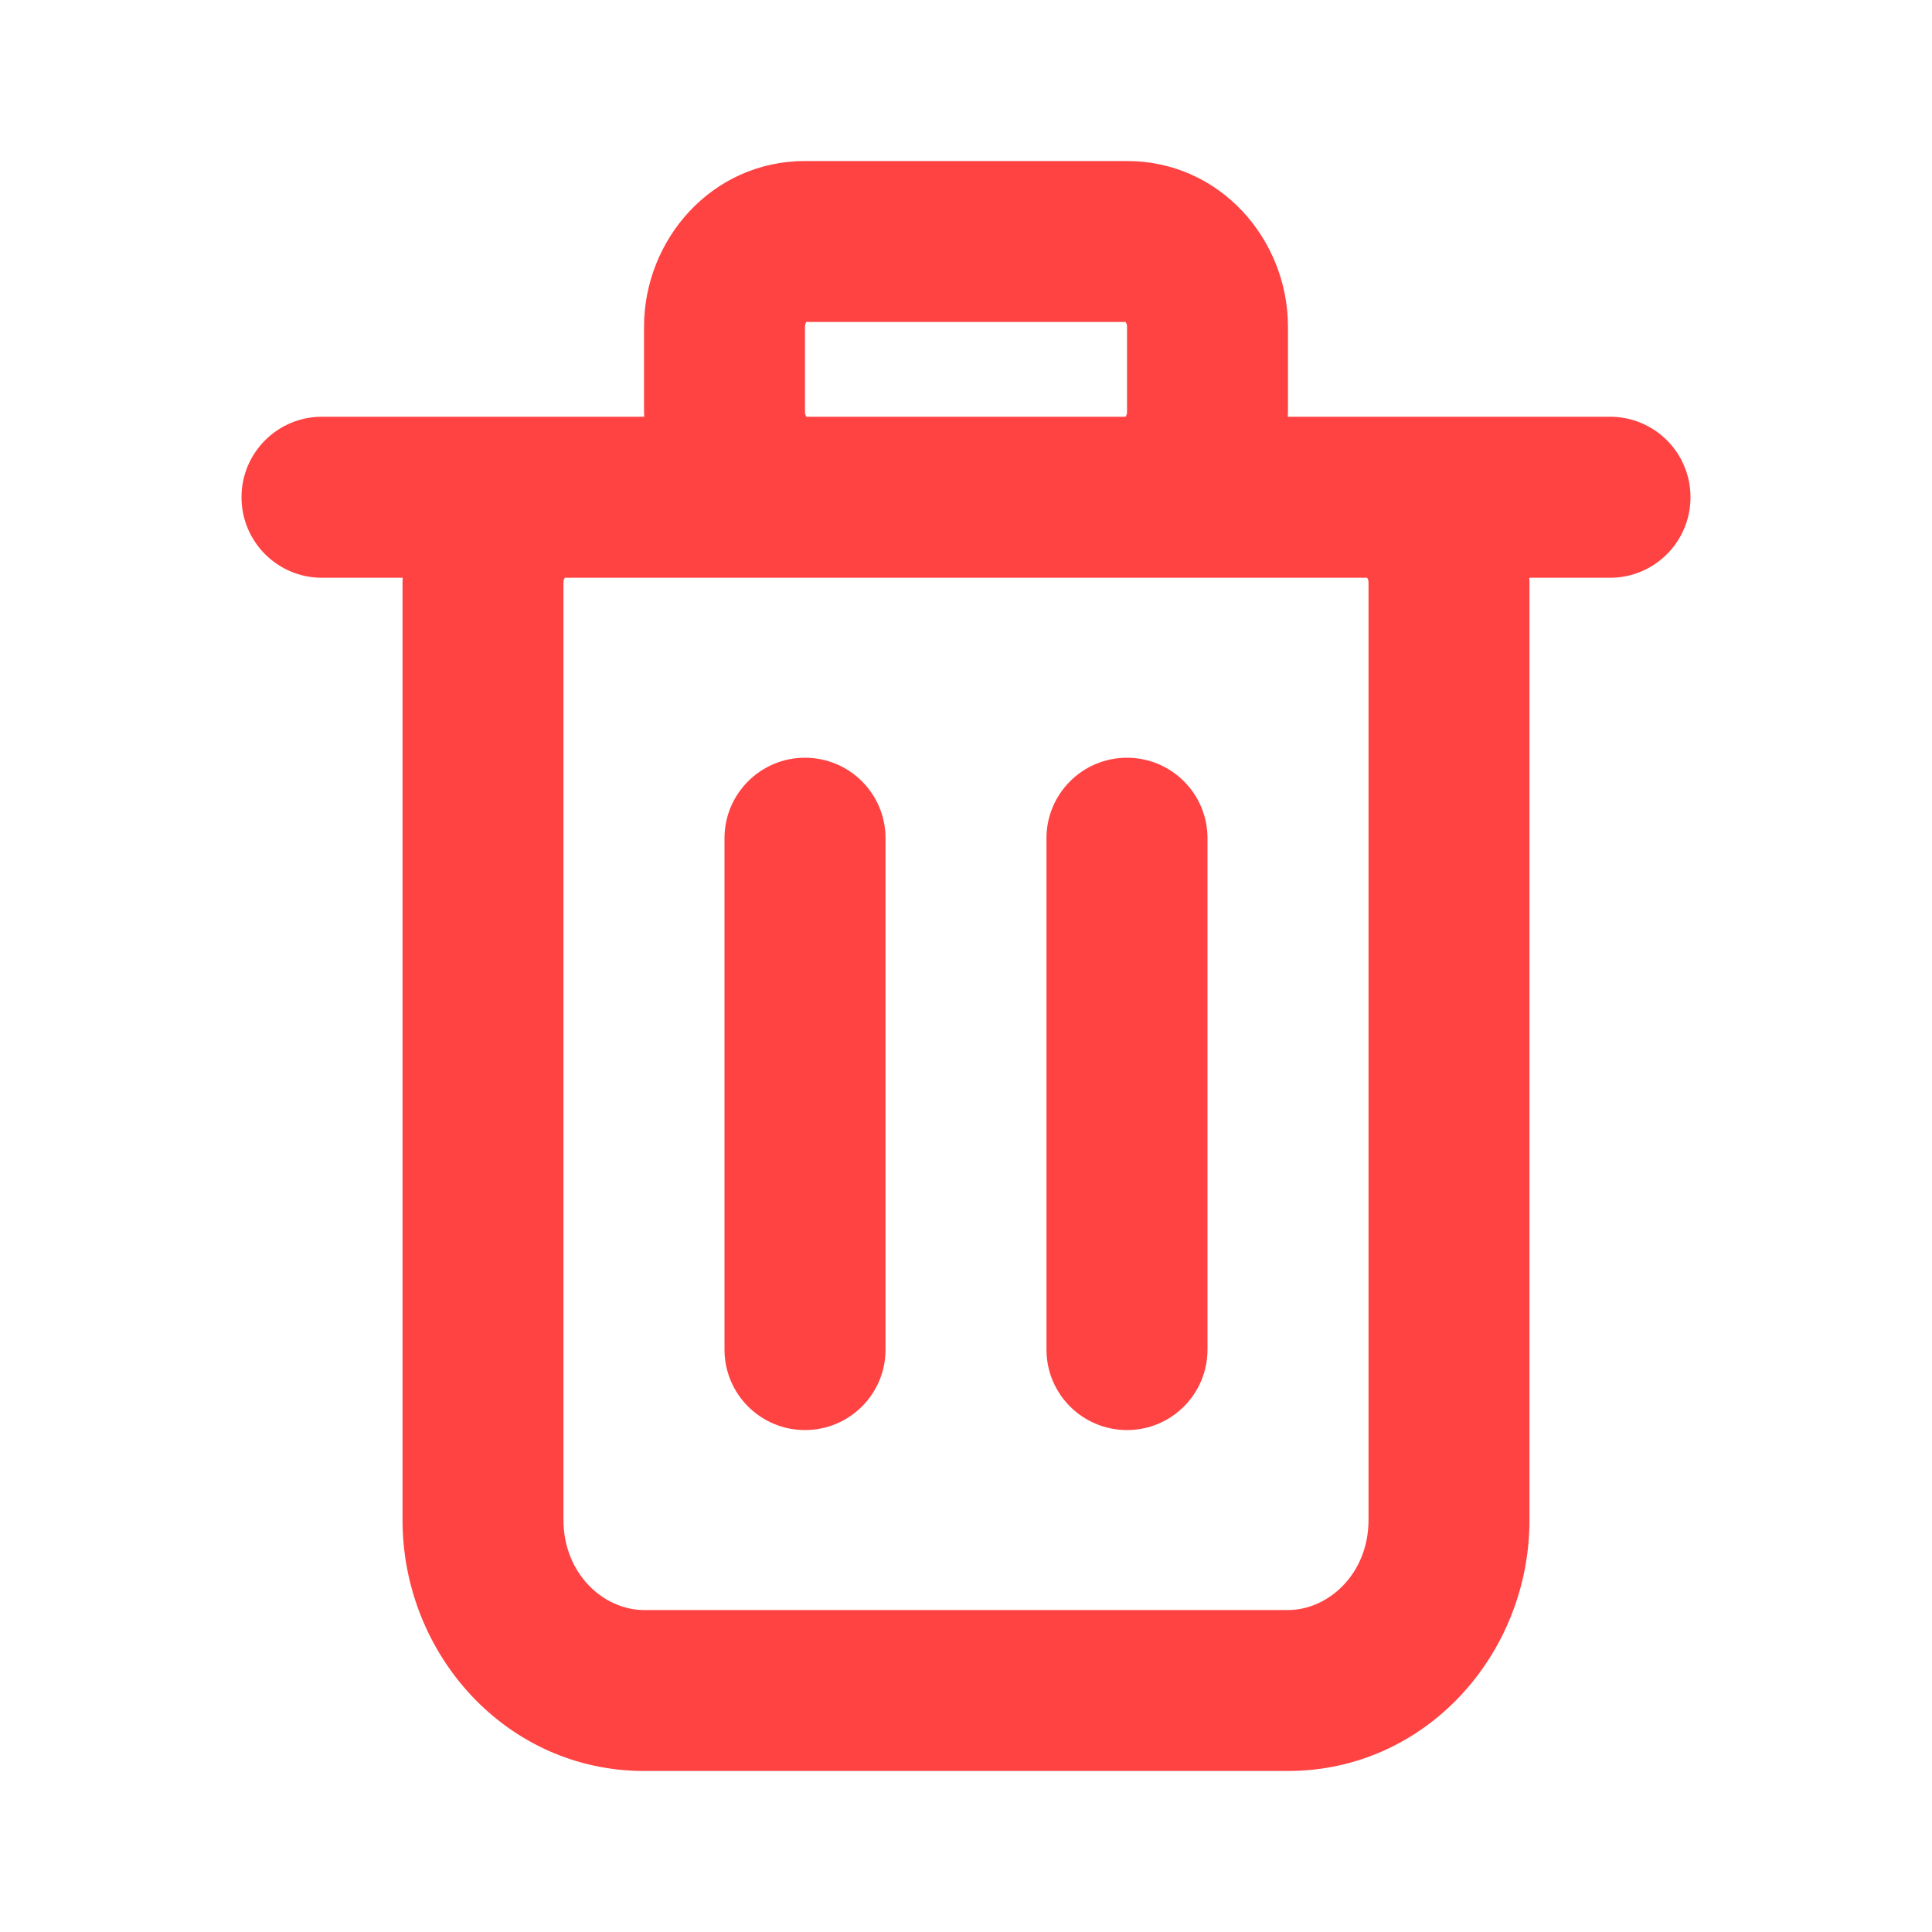
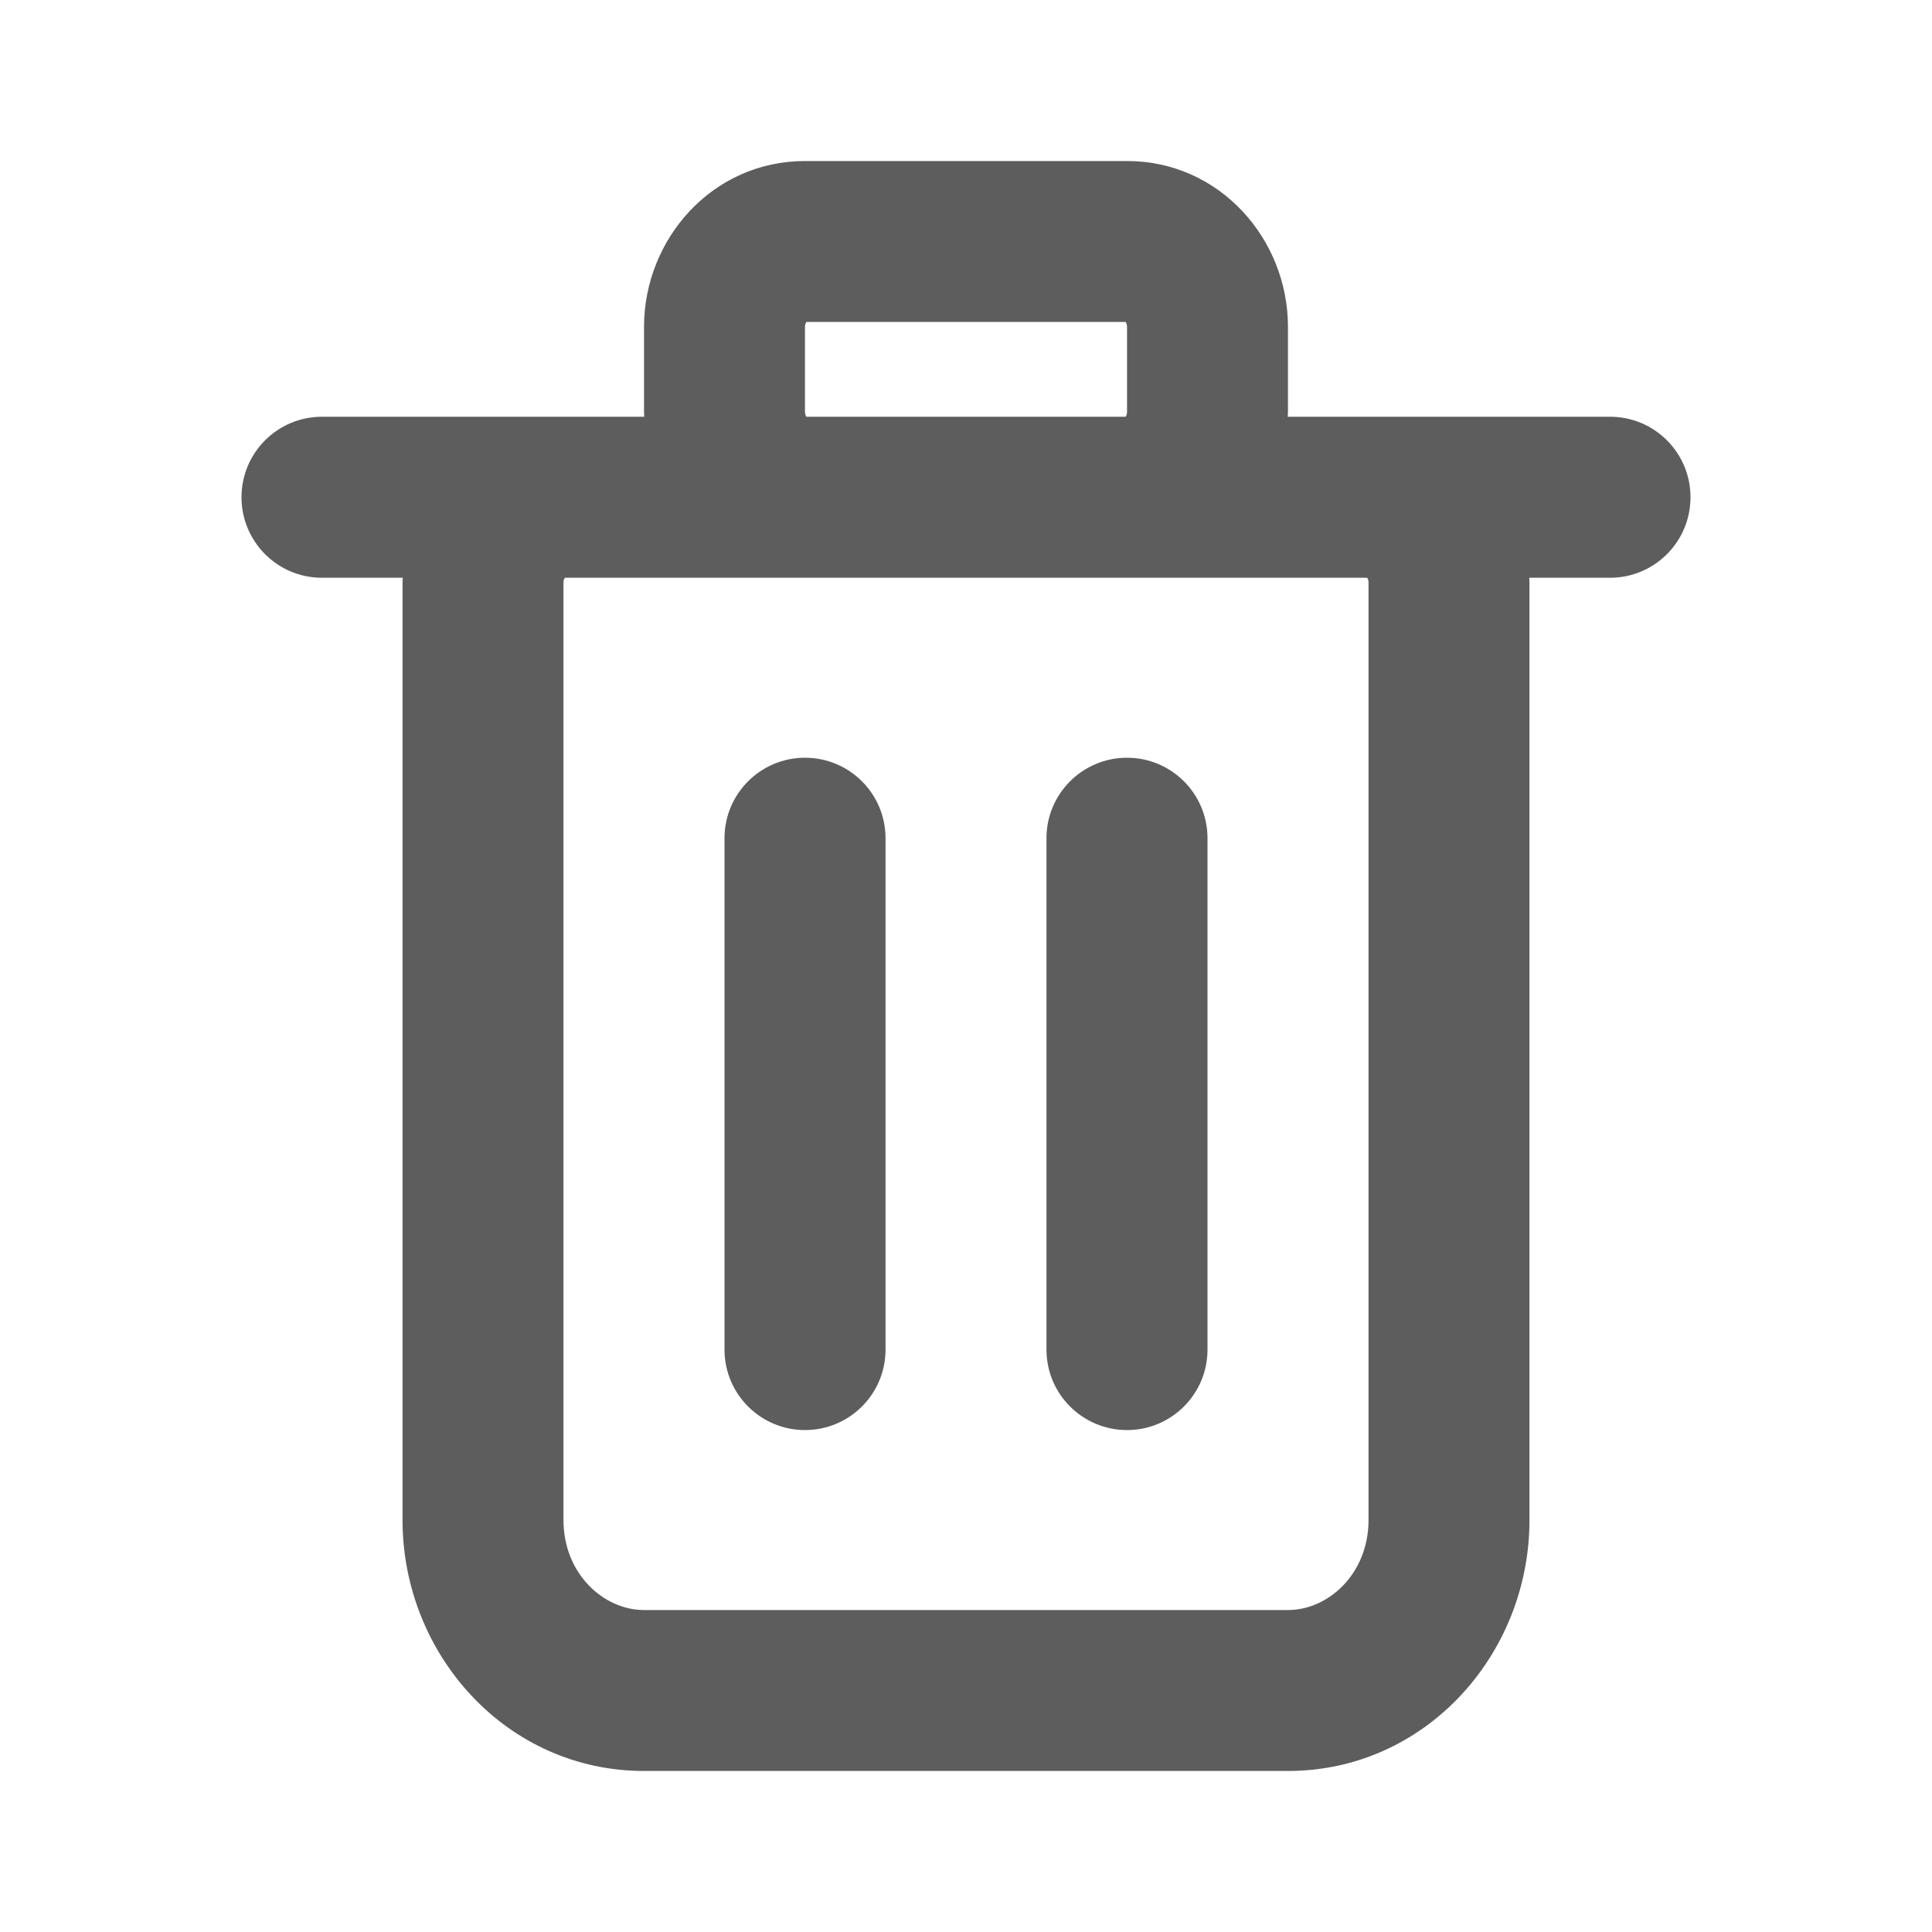
<svg xmlns="http://www.w3.org/2000/svg" width="20" height="20" viewBox="0 0 20 20" fill="none">
-   <path d="M14.167 6.03C14.167 6.004 14.158 5.988 14.152 5.981H5.848C5.842 5.988 5.833 6.004 5.833 6.03V15.736C5.834 16.295 6.251 16.667 6.667 16.667H13.333C13.749 16.667 14.166 16.295 14.167 15.736V6.03ZM7.5 13.971V8.677C7.5 8.217 7.873 7.844 8.333 7.844C8.794 7.844 9.167 8.217 9.167 8.677V13.971C9.167 14.431 8.794 14.804 8.333 14.804C7.873 14.804 7.5 14.431 7.5 13.971ZM10.833 13.971V8.677C10.833 8.217 11.206 7.844 11.667 7.844C12.127 7.844 12.5 8.217 12.5 8.677V13.971C12.5 14.431 12.127 14.804 11.667 14.804C11.206 14.804 10.833 14.431 10.833 13.971ZM11.667 3.382C11.667 3.357 11.658 3.341 11.652 3.333H8.348C8.342 3.341 8.333 3.357 8.333 3.382V4.264C8.333 4.29 8.342 4.306 8.348 4.314H11.652C11.658 4.306 11.667 4.29 11.667 4.264V3.382ZM13.333 4.264C13.333 4.281 13.331 4.298 13.331 4.314H16.667C17.127 4.314 17.5 4.687 17.5 5.147C17.5 5.608 17.127 5.981 16.667 5.981H15.831C15.831 5.997 15.833 6.013 15.833 6.03V15.736C15.833 17.125 14.758 18.333 13.333 18.333H6.667C5.242 18.333 4.167 17.125 4.167 15.736V6.03C4.167 6.013 4.169 5.997 4.169 5.981H3.333C2.873 5.981 2.5 5.608 2.5 5.147C2.5 4.687 2.873 4.314 3.333 4.314H6.669C6.669 4.298 6.667 4.281 6.667 4.264V3.382C6.667 2.48 7.369 1.667 8.333 1.667H11.667C12.631 1.667 13.333 2.48 13.333 3.382V4.264Z" fill="#FF4242" />
+   <path d="M14.167 6.03C14.167 6.004 14.158 5.988 14.152 5.981H5.848C5.842 5.988 5.833 6.004 5.833 6.03V15.736C5.834 16.295 6.251 16.667 6.667 16.667H13.333C13.749 16.667 14.166 16.295 14.167 15.736V6.03ZM7.5 13.971V8.677C7.5 8.217 7.873 7.844 8.333 7.844C8.794 7.844 9.167 8.217 9.167 8.677V13.971C9.167 14.431 8.794 14.804 8.333 14.804C7.873 14.804 7.5 14.431 7.5 13.971ZM10.833 13.971V8.677C10.833 8.217 11.206 7.844 11.667 7.844C12.127 7.844 12.5 8.217 12.5 8.677V13.971C12.5 14.431 12.127 14.804 11.667 14.804C11.206 14.804 10.833 14.431 10.833 13.971ZM11.667 3.382C11.667 3.357 11.658 3.341 11.652 3.333H8.348C8.342 3.341 8.333 3.357 8.333 3.382V4.264C8.333 4.29 8.342 4.306 8.348 4.314H11.652C11.658 4.306 11.667 4.29 11.667 4.264V3.382ZM13.333 4.264C13.333 4.281 13.331 4.298 13.331 4.314H16.667C17.127 4.314 17.5 4.687 17.5 5.147C17.5 5.608 17.127 5.981 16.667 5.981H15.831C15.831 5.997 15.833 6.013 15.833 6.03V15.736C15.833 17.125 14.758 18.333 13.333 18.333H6.667C5.242 18.333 4.167 17.125 4.167 15.736V6.03C4.167 6.013 4.169 5.997 4.169 5.981H3.333C2.873 5.981 2.5 5.608 2.5 5.147C2.5 4.687 2.873 4.314 3.333 4.314H6.669C6.669 4.298 6.667 4.281 6.667 4.264V3.382C6.667 2.48 7.369 1.667 8.333 1.667H11.667C12.631 1.667 13.333 2.48 13.333 3.382V4.264Z" fill="#5D5D5D" />
</svg>
